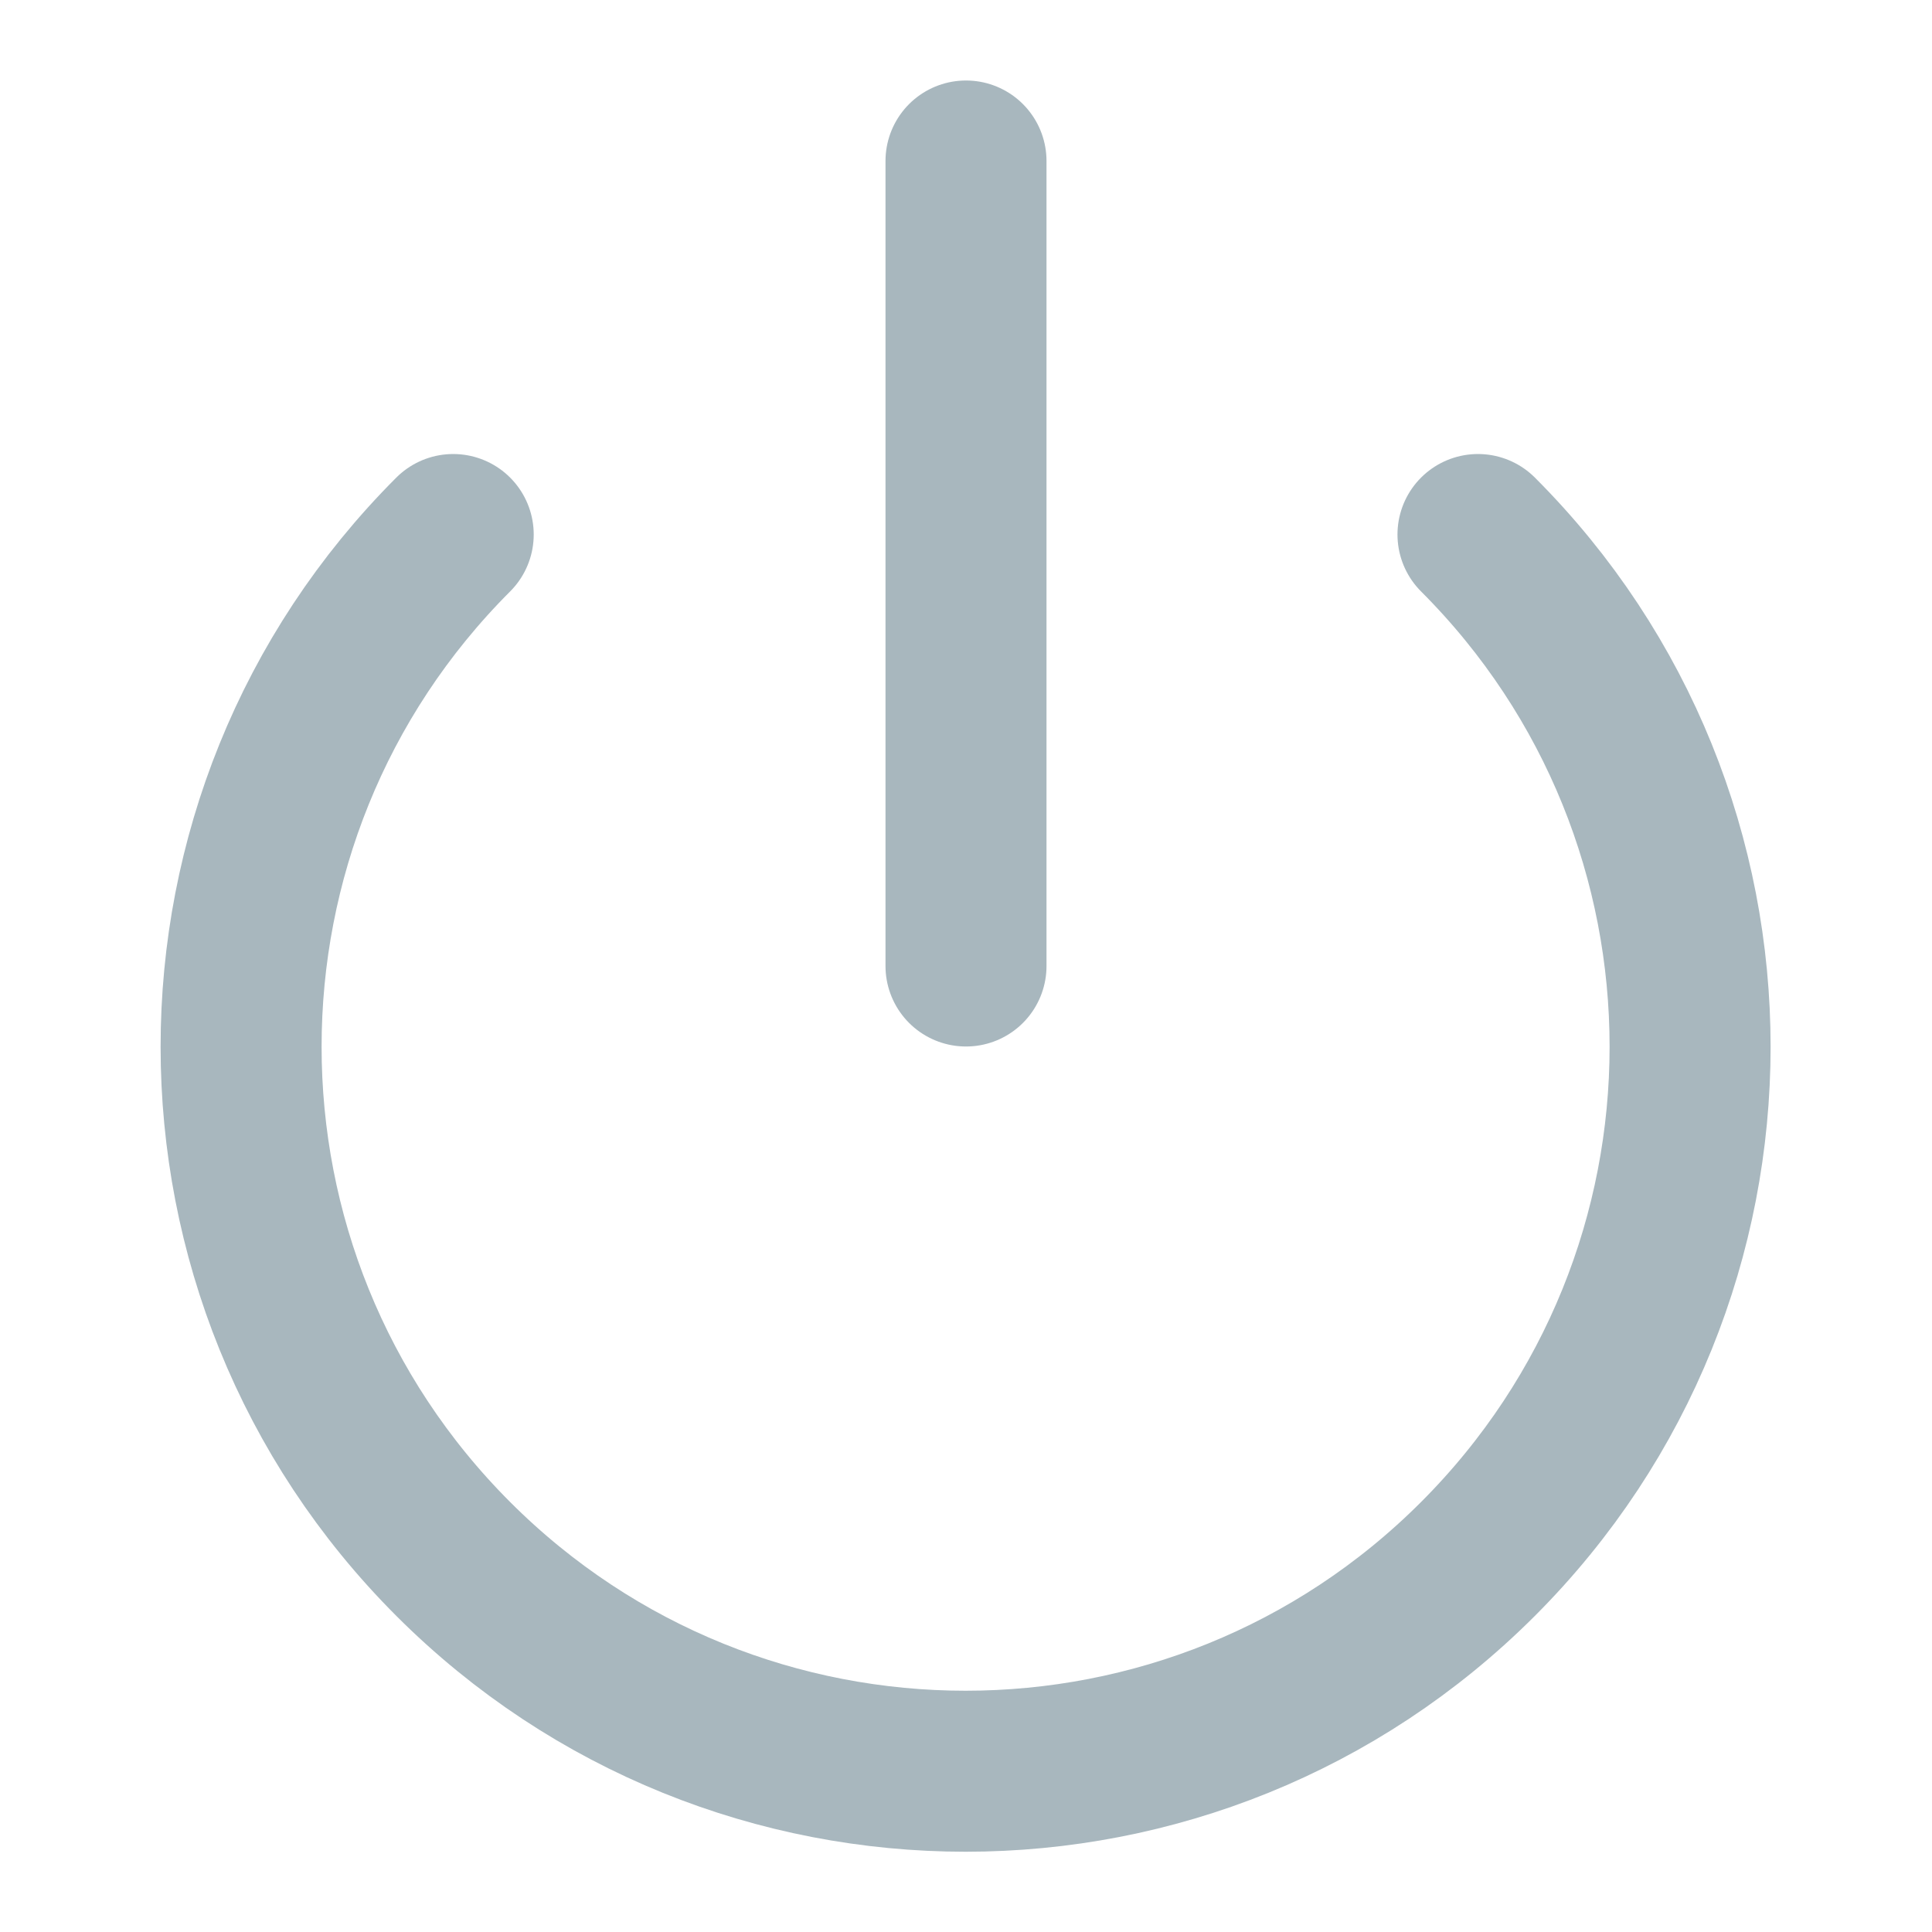
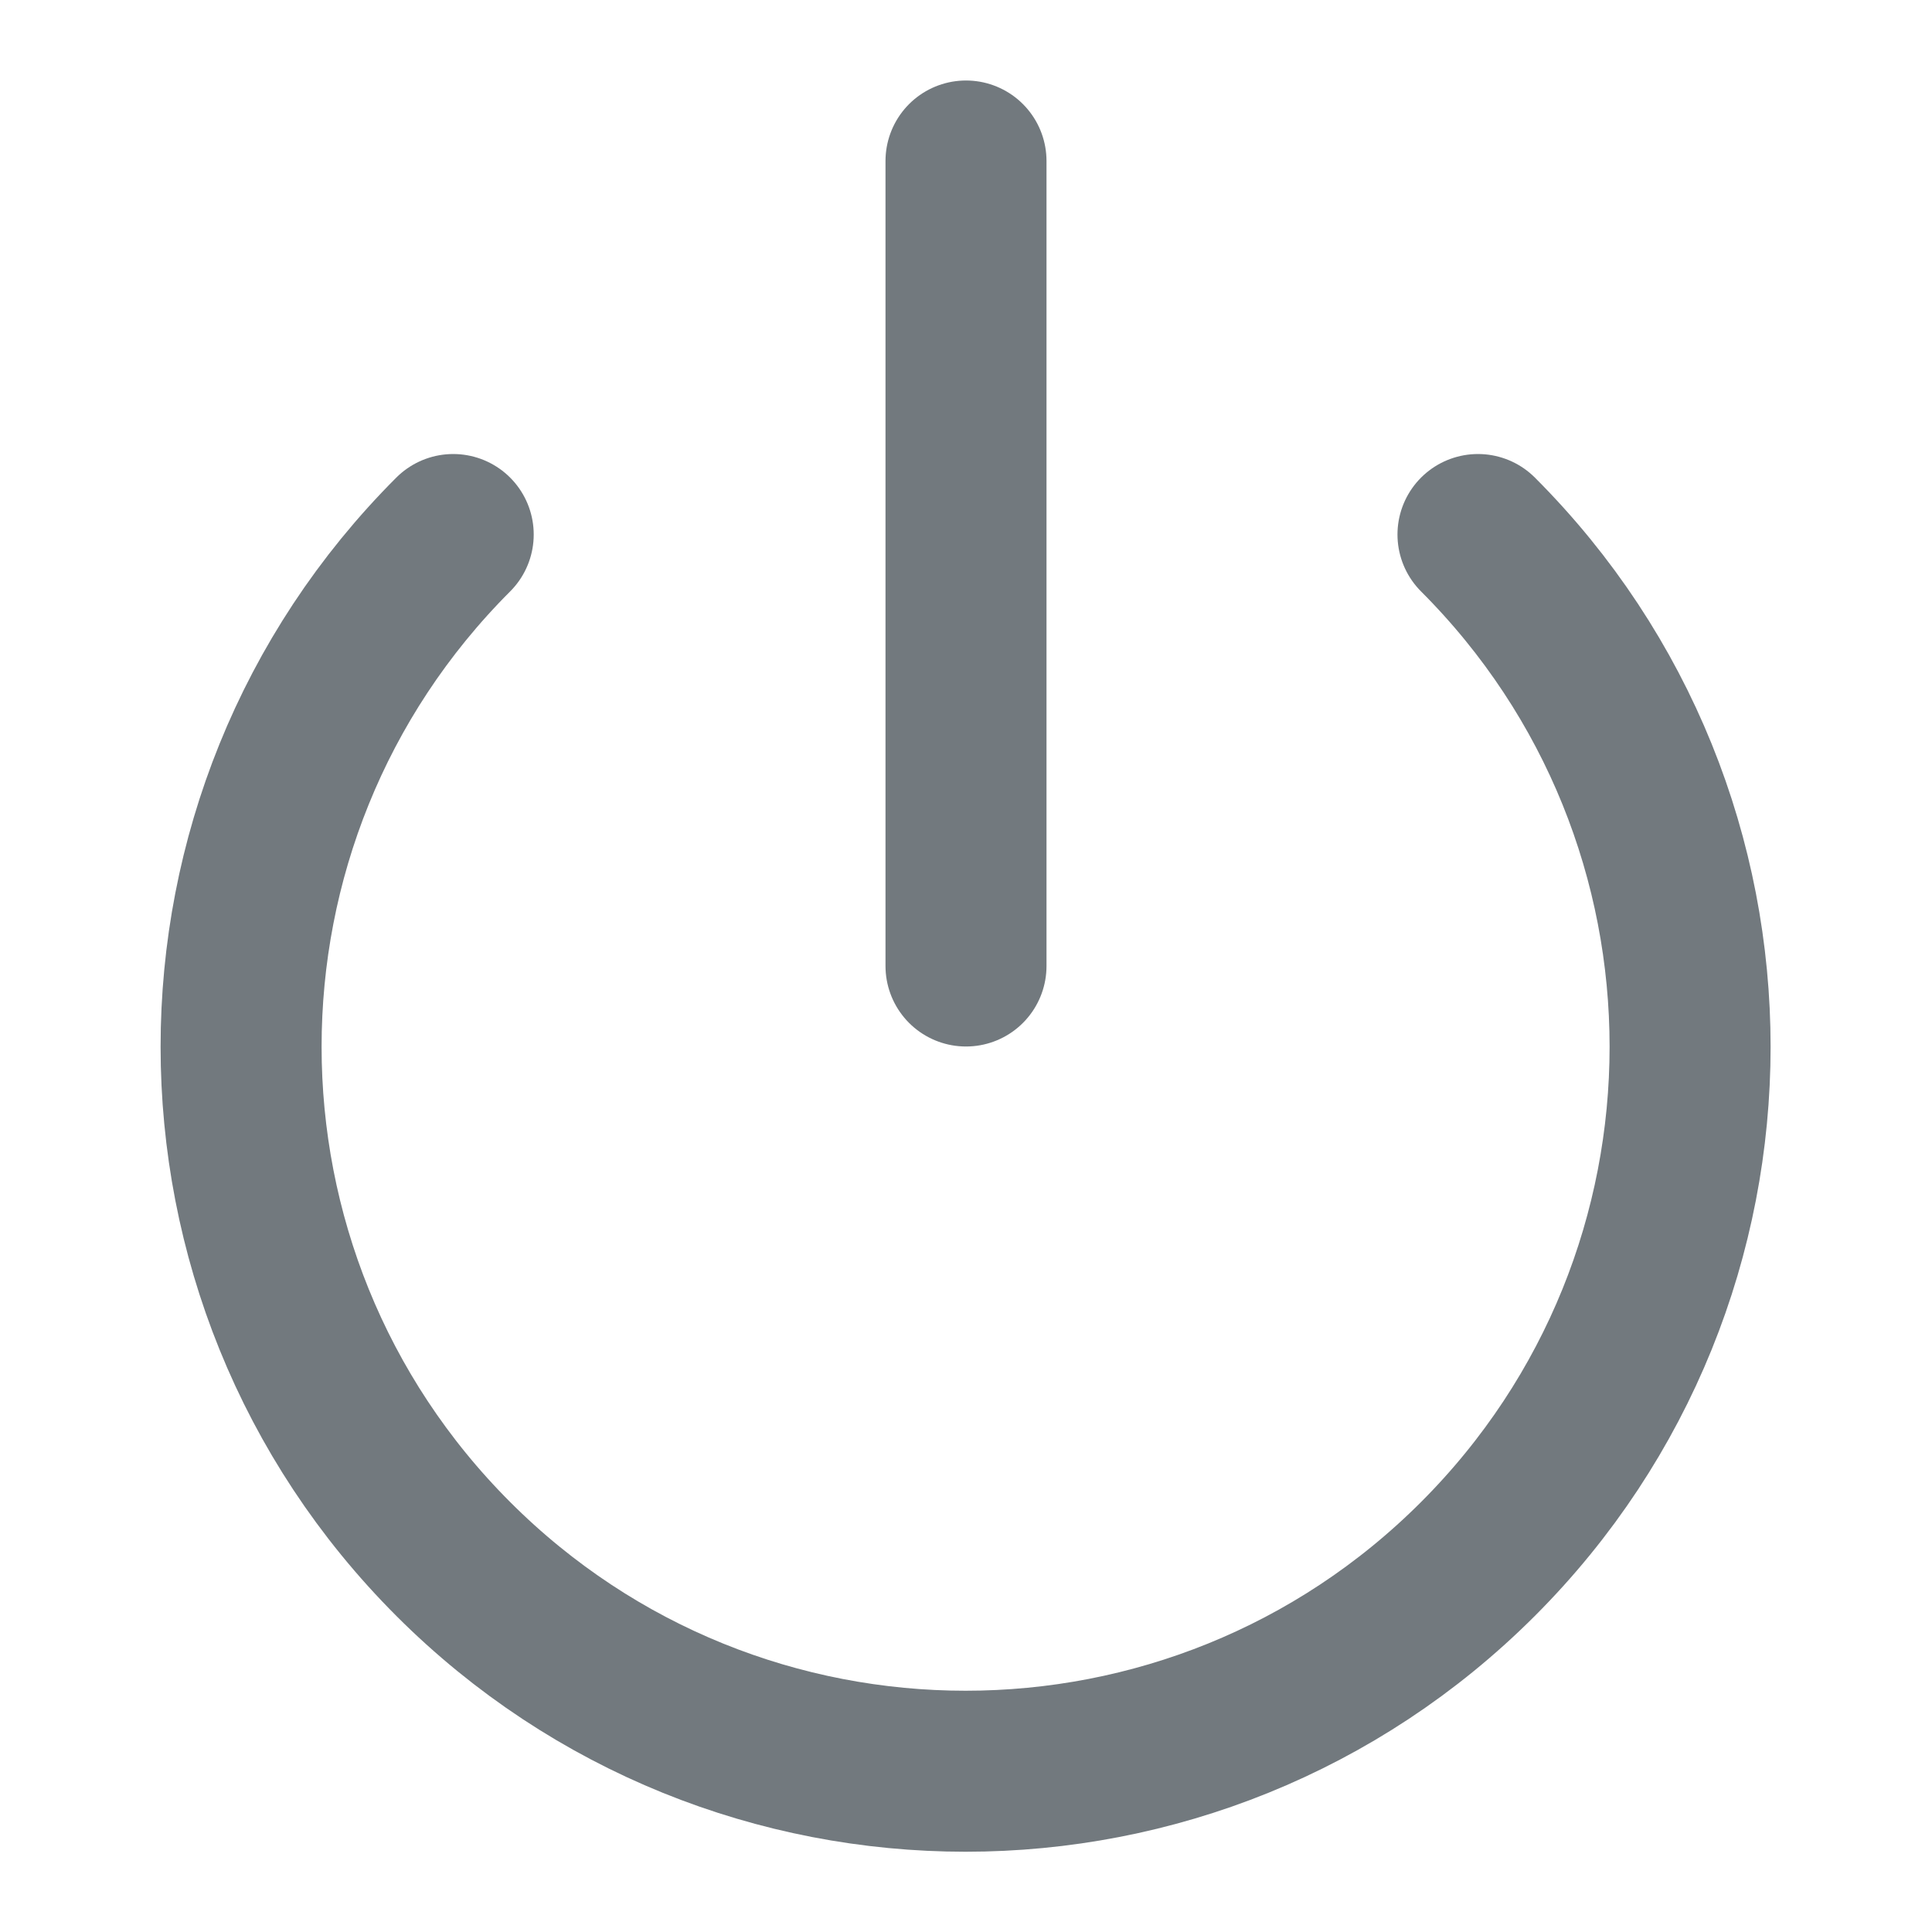
- <svg xmlns="http://www.w3.org/2000/svg" width="32" height="32" viewBox="0 0 24 24" fill="none" stroke="#a8b7be" stroke-width="2" stroke-linecap="round" stroke-linejoin="round">
+ <svg xmlns="http://www.w3.org/2000/svg" viewBox="0 0 24 24" fill="none" stroke="#72797e" stroke-width="2" stroke-linecap="round" stroke-linejoin="round">
  <path d="M18.36 6.64a9 9 0 1 1-12.73 0" />
  <line x1="12" y1="2" x2="12" y2="12" />
</svg>
